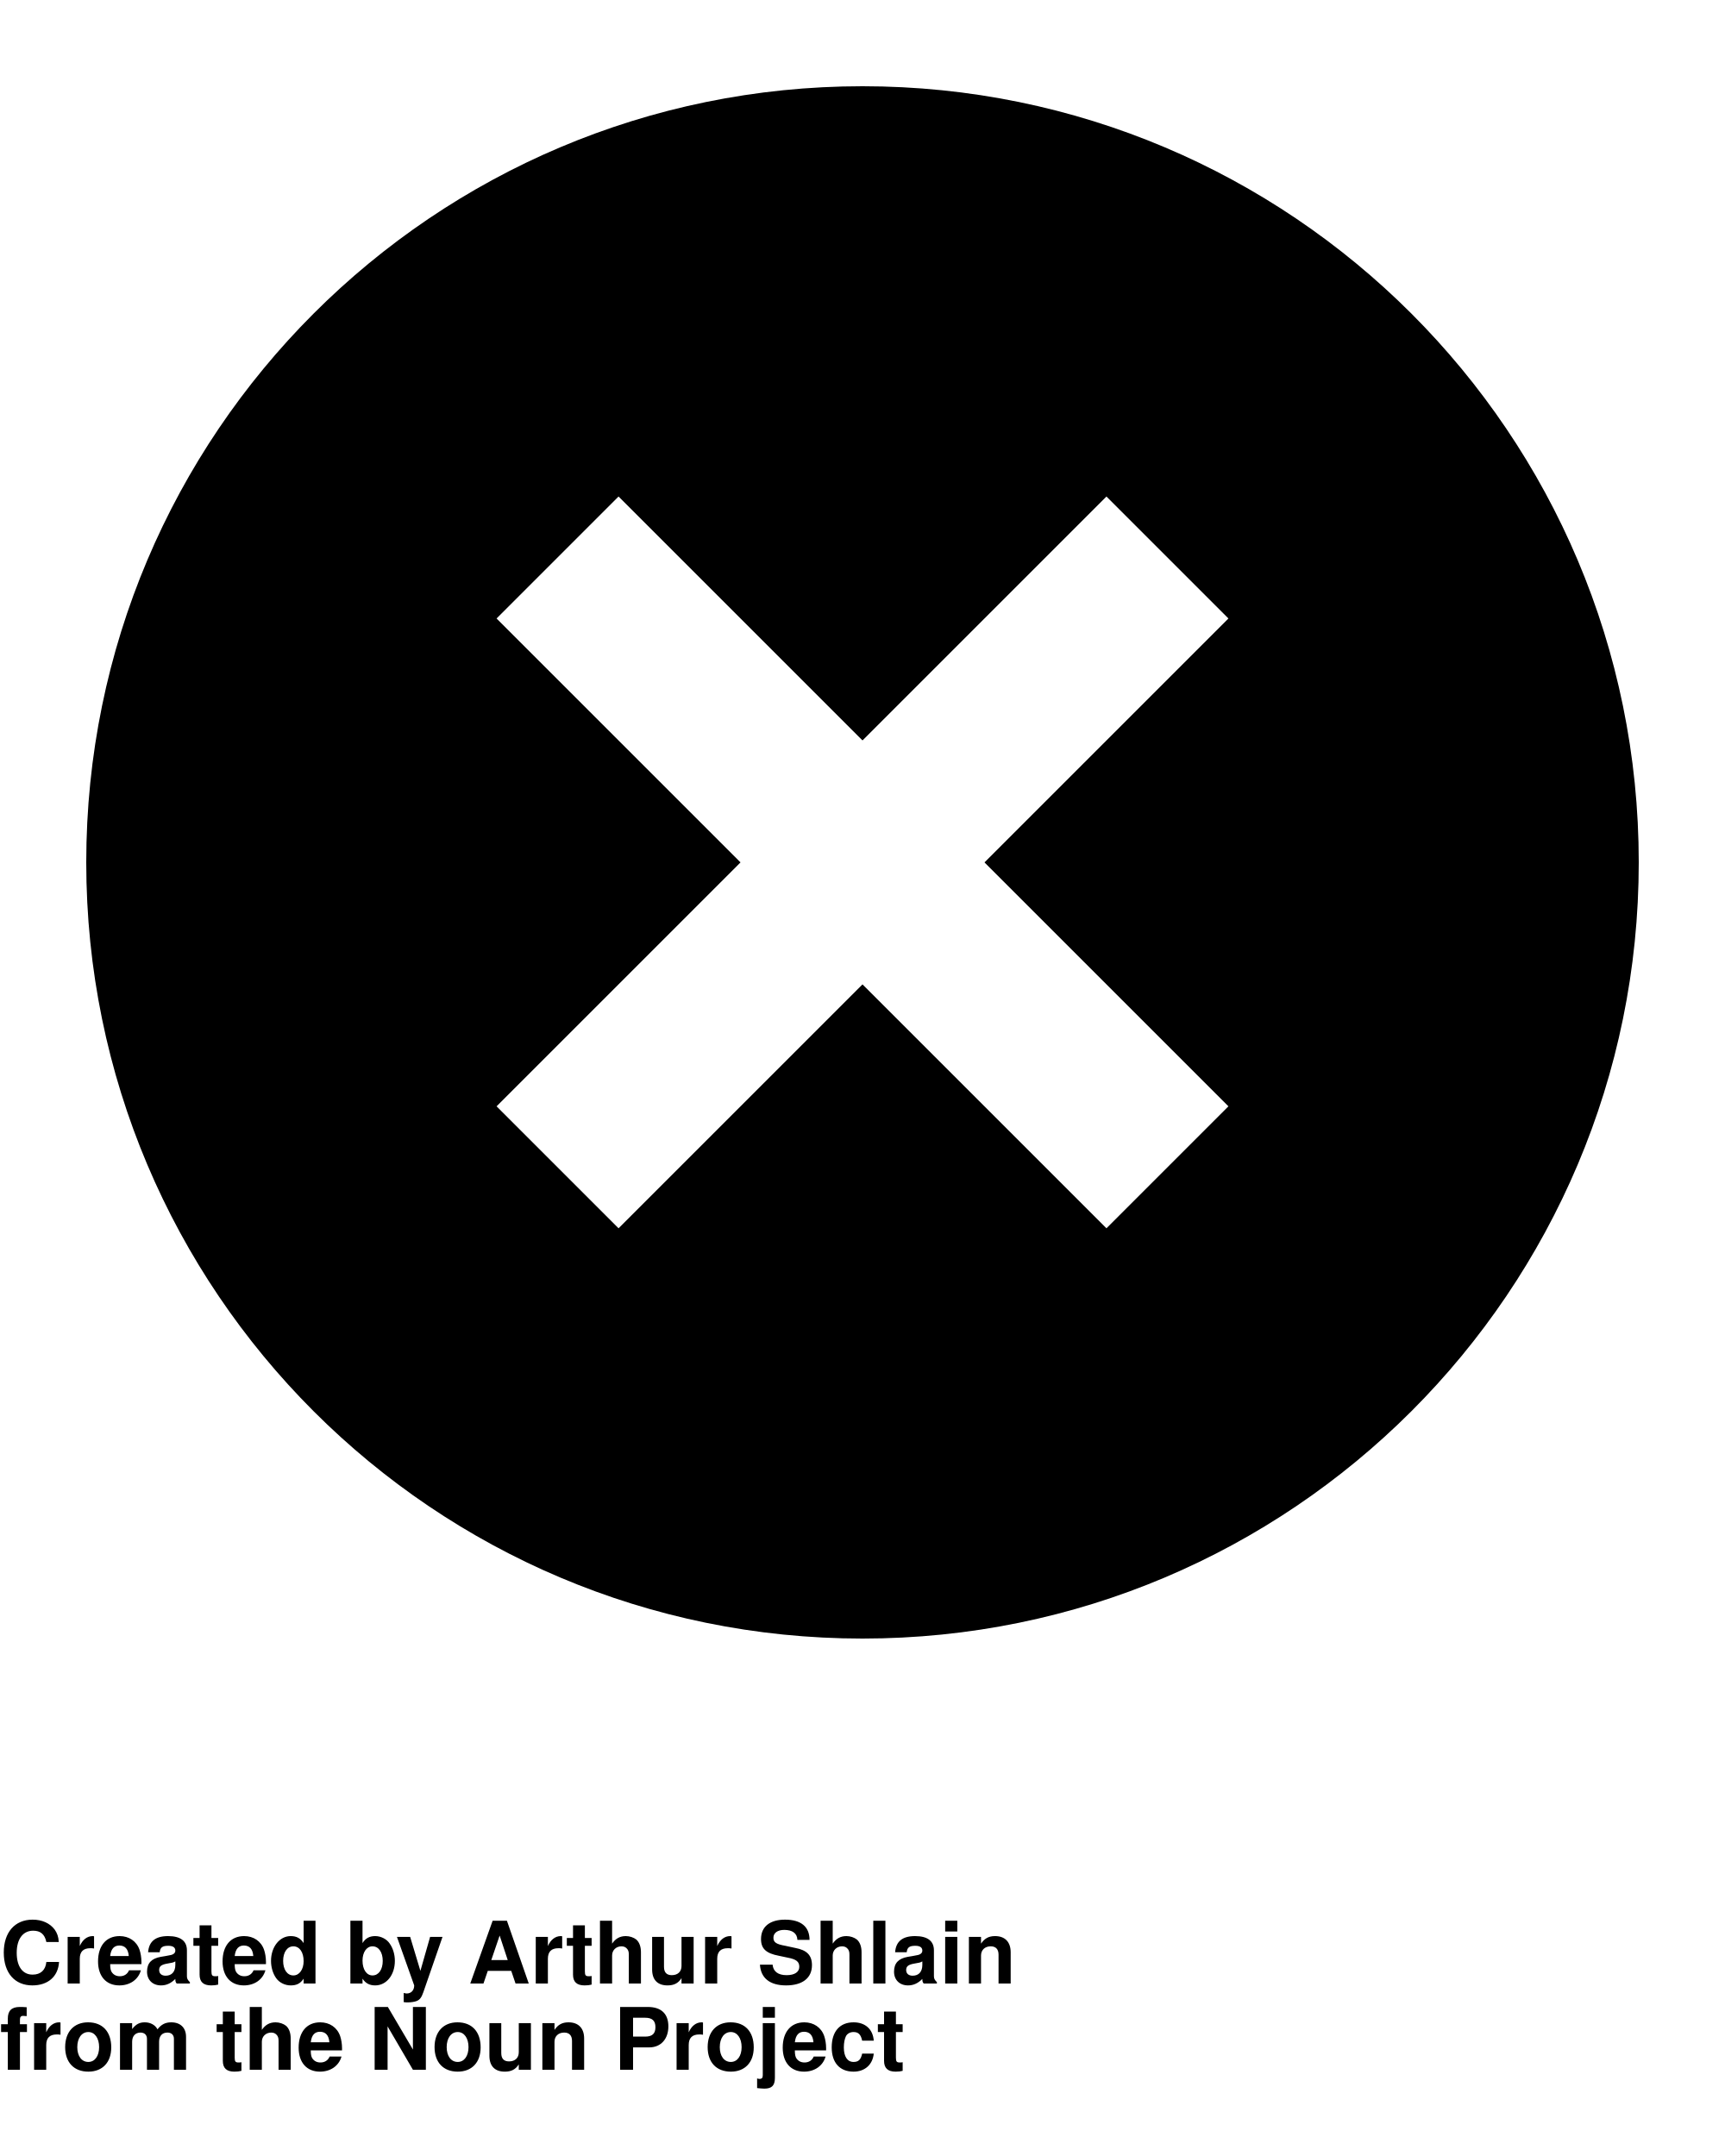
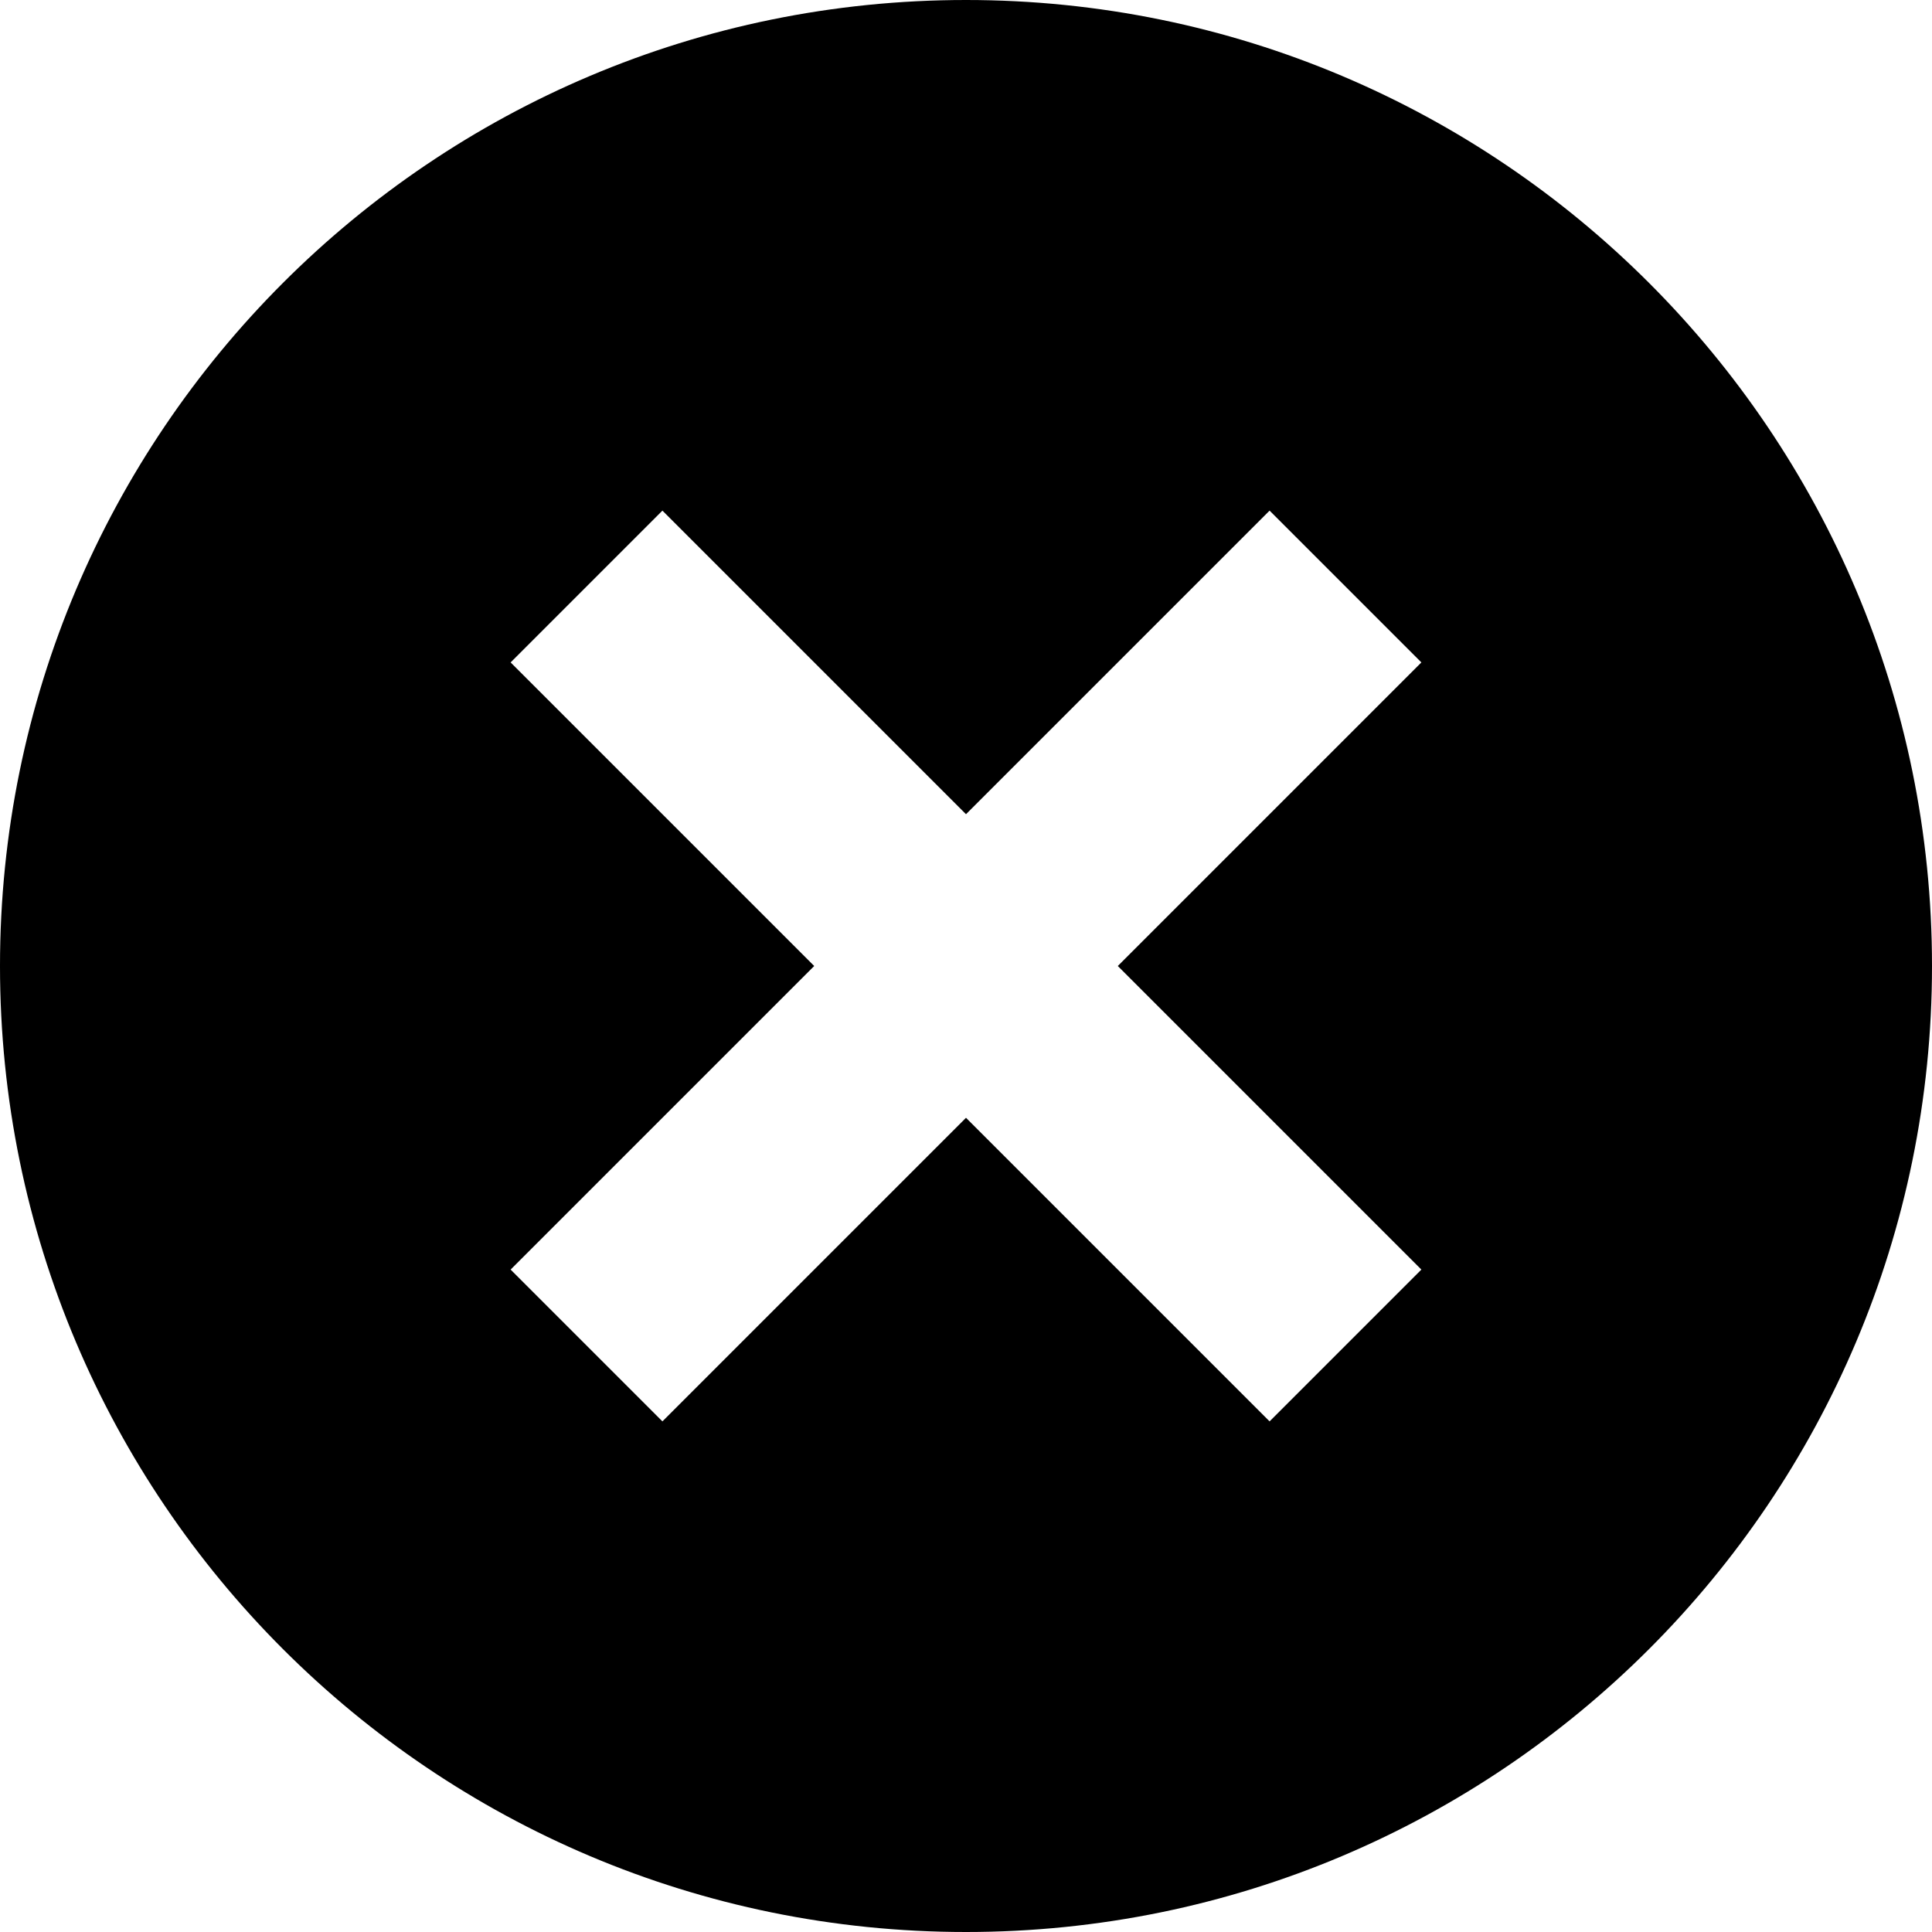
- <svg xmlns="http://www.w3.org/2000/svg" version="1.1" x="0px" y="0px" viewBox="0 0 100 125" enable-background="new 0 0 100 100" xml:space="preserve">
-   <path d="M50,5C25.147,5,5,25.147,5,50c0,24.853,20.147,45,45,45s45-20.147,45-45C95,25.147,74.853,5,50,5z M71.213,64.142  l-7.071,7.071L50,57.071L35.858,71.213l-7.071-7.071L42.929,50L28.787,35.858l7.071-7.071L50,42.929l14.142-14.142l7.071,7.071  L57.071,50L71.213,64.142z" />
-   <text x="0" y="115" fill="#000000" font-size="5px" font-weight="bold" font-family="'Helvetica Neue', Helvetica, Arial-Unicode, Arial, Sans-serif">Created by Arthur Shlain</text>
-   <text x="0" y="120" fill="#000000" font-size="5px" font-weight="bold" font-family="'Helvetica Neue', Helvetica, Arial-Unicode, Arial, Sans-serif">from the Noun Project</text>
+ <svg xmlns="http://www.w3.org/2000/svg" width="90px" height="90px" viewBox="0 0 90 90" version="1.1">
+   <defs />
+   <g id="Page-1" stroke="none" stroke-width="1" fill="none" fill-rule="evenodd">
+     <g id="error" fill="#000000">
+       <path d="M45,0 C20.147,0 0,20.147 0,45 C0,69.853 20.147,90 45,90 C69.853,90 90,69.853 90,45 C90,20.147 69.853,0 45,0 L45,0 Z M66.213,59.142 L59.142,66.213 L45,52.071 L30.858,66.213 L23.787,59.142 L37.929,45 L23.787,30.858 L30.858,23.787 L45,37.929 L59.142,23.787 L66.213,30.858 L52.071,45 L66.213,59.142 L66.213,59.142 Z" id="Shape" />
+     </g>
+   </g>
</svg>
